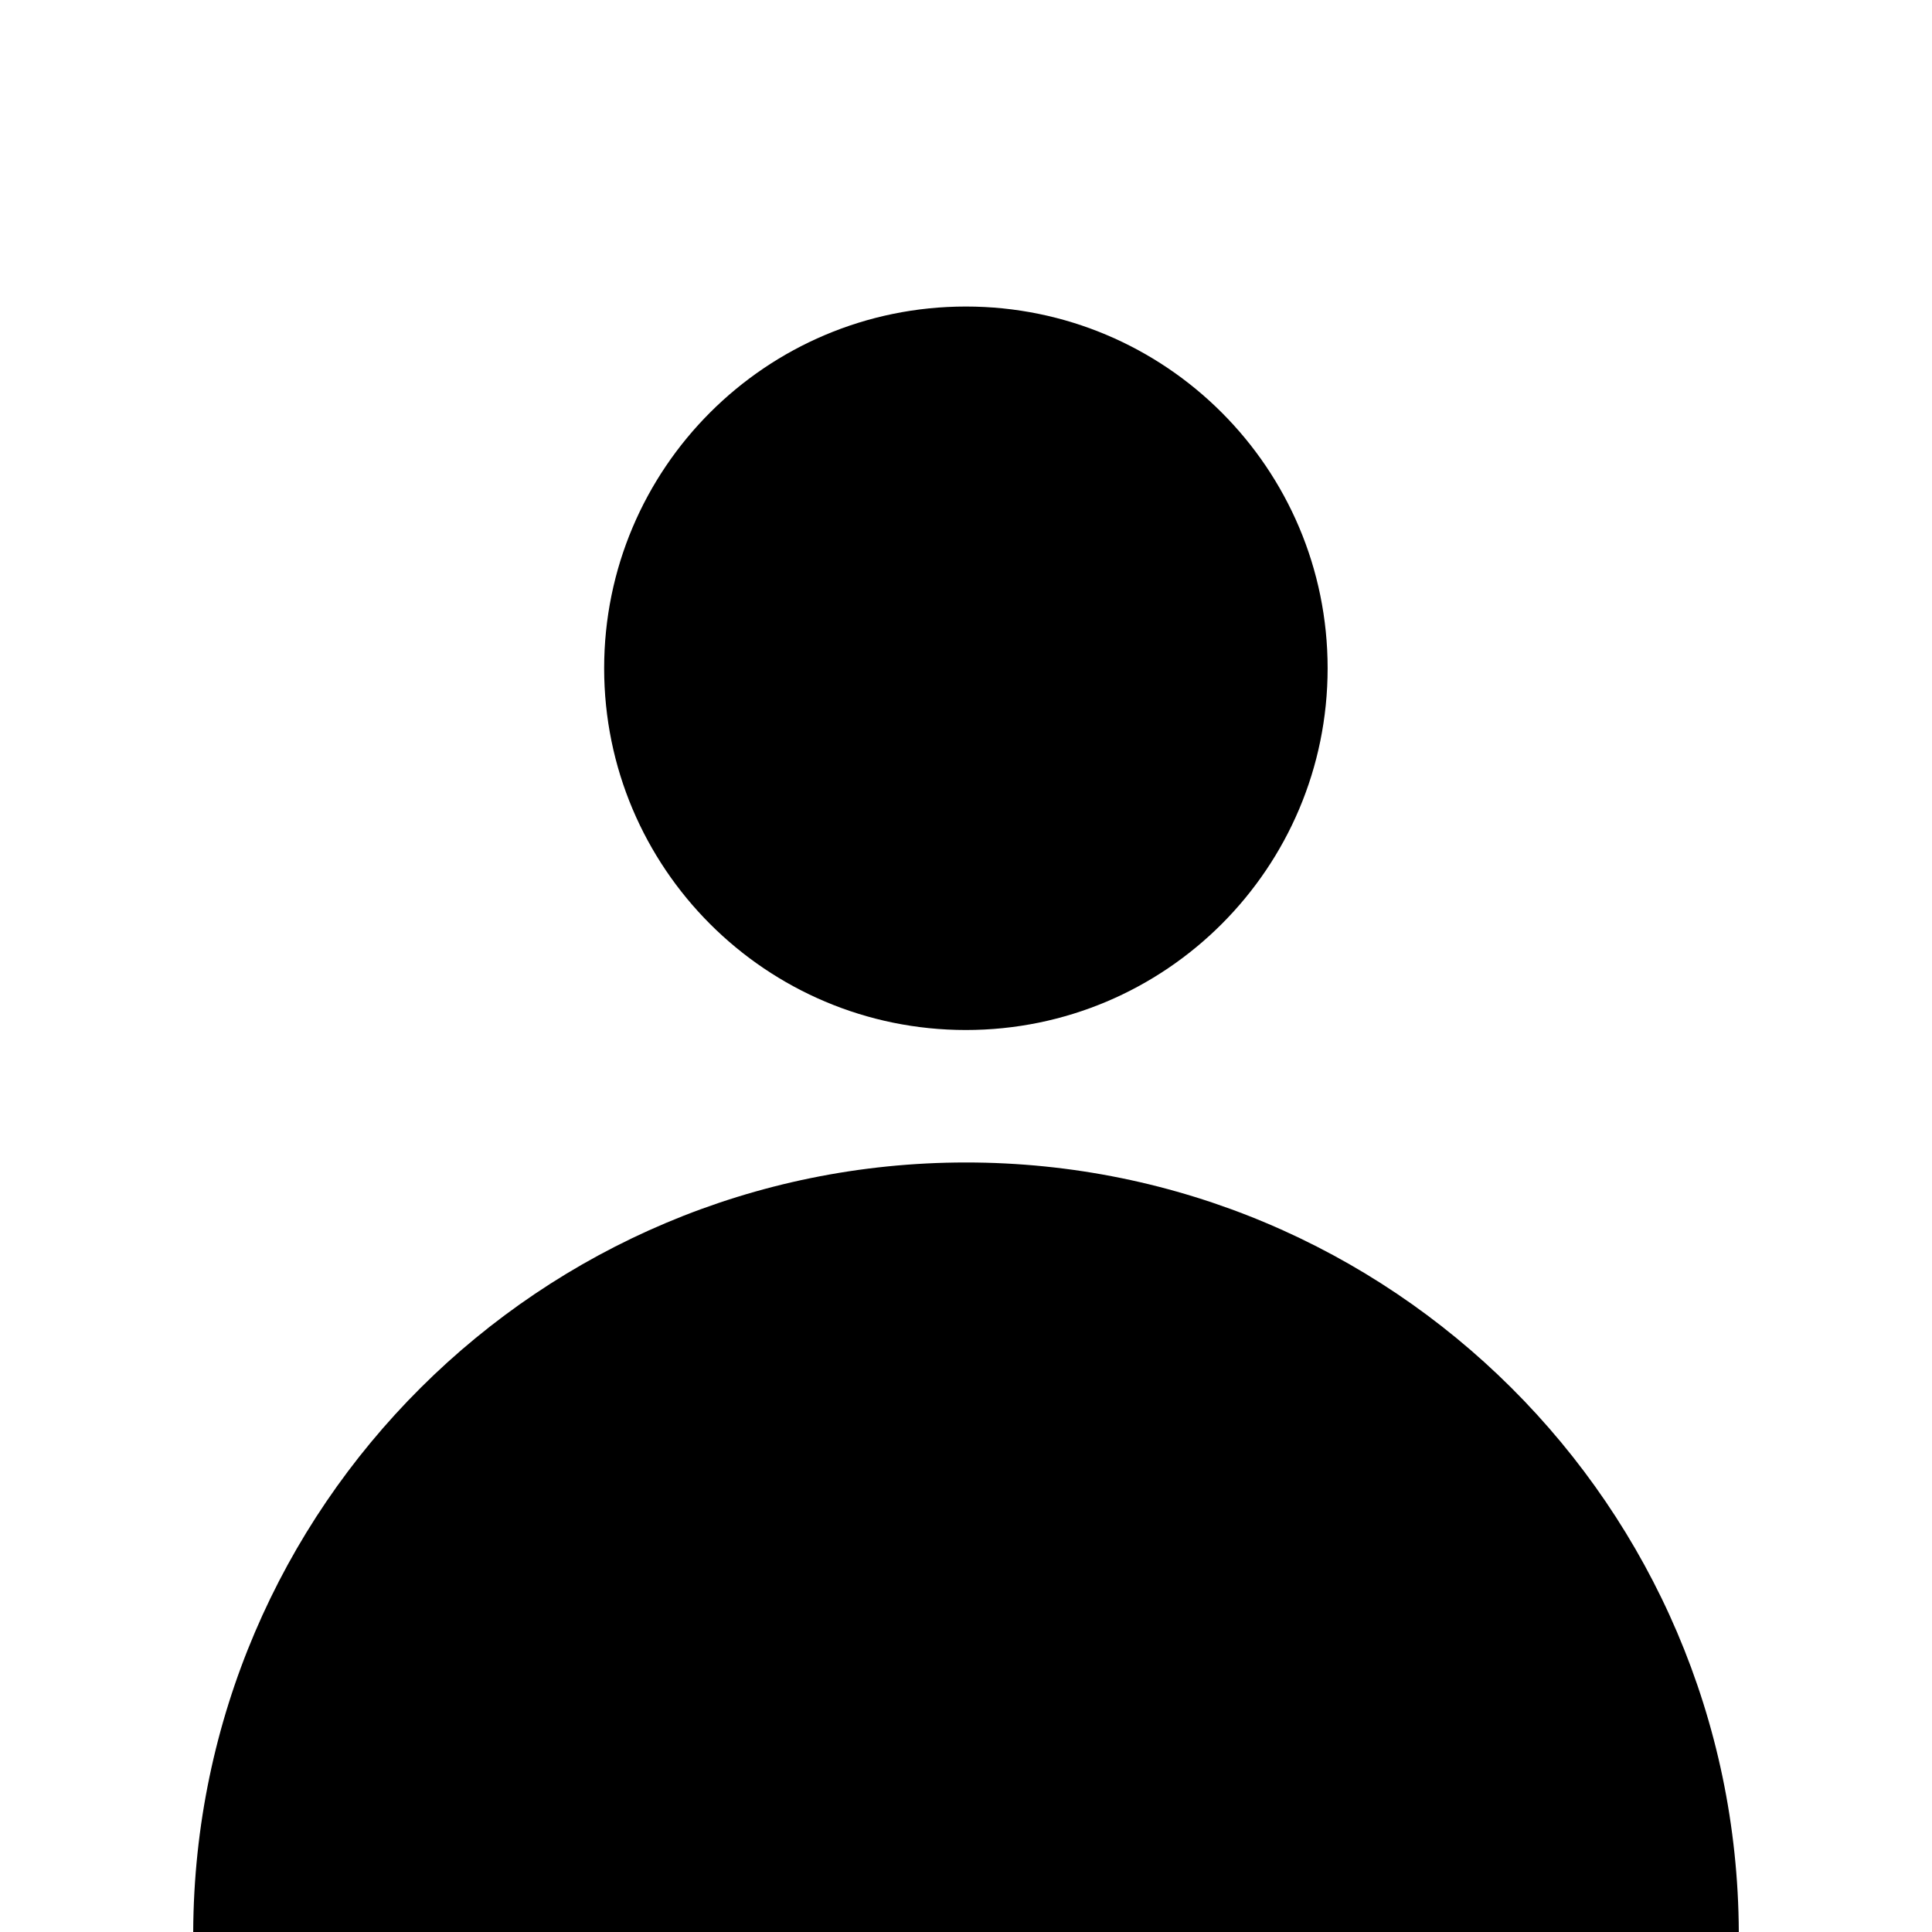
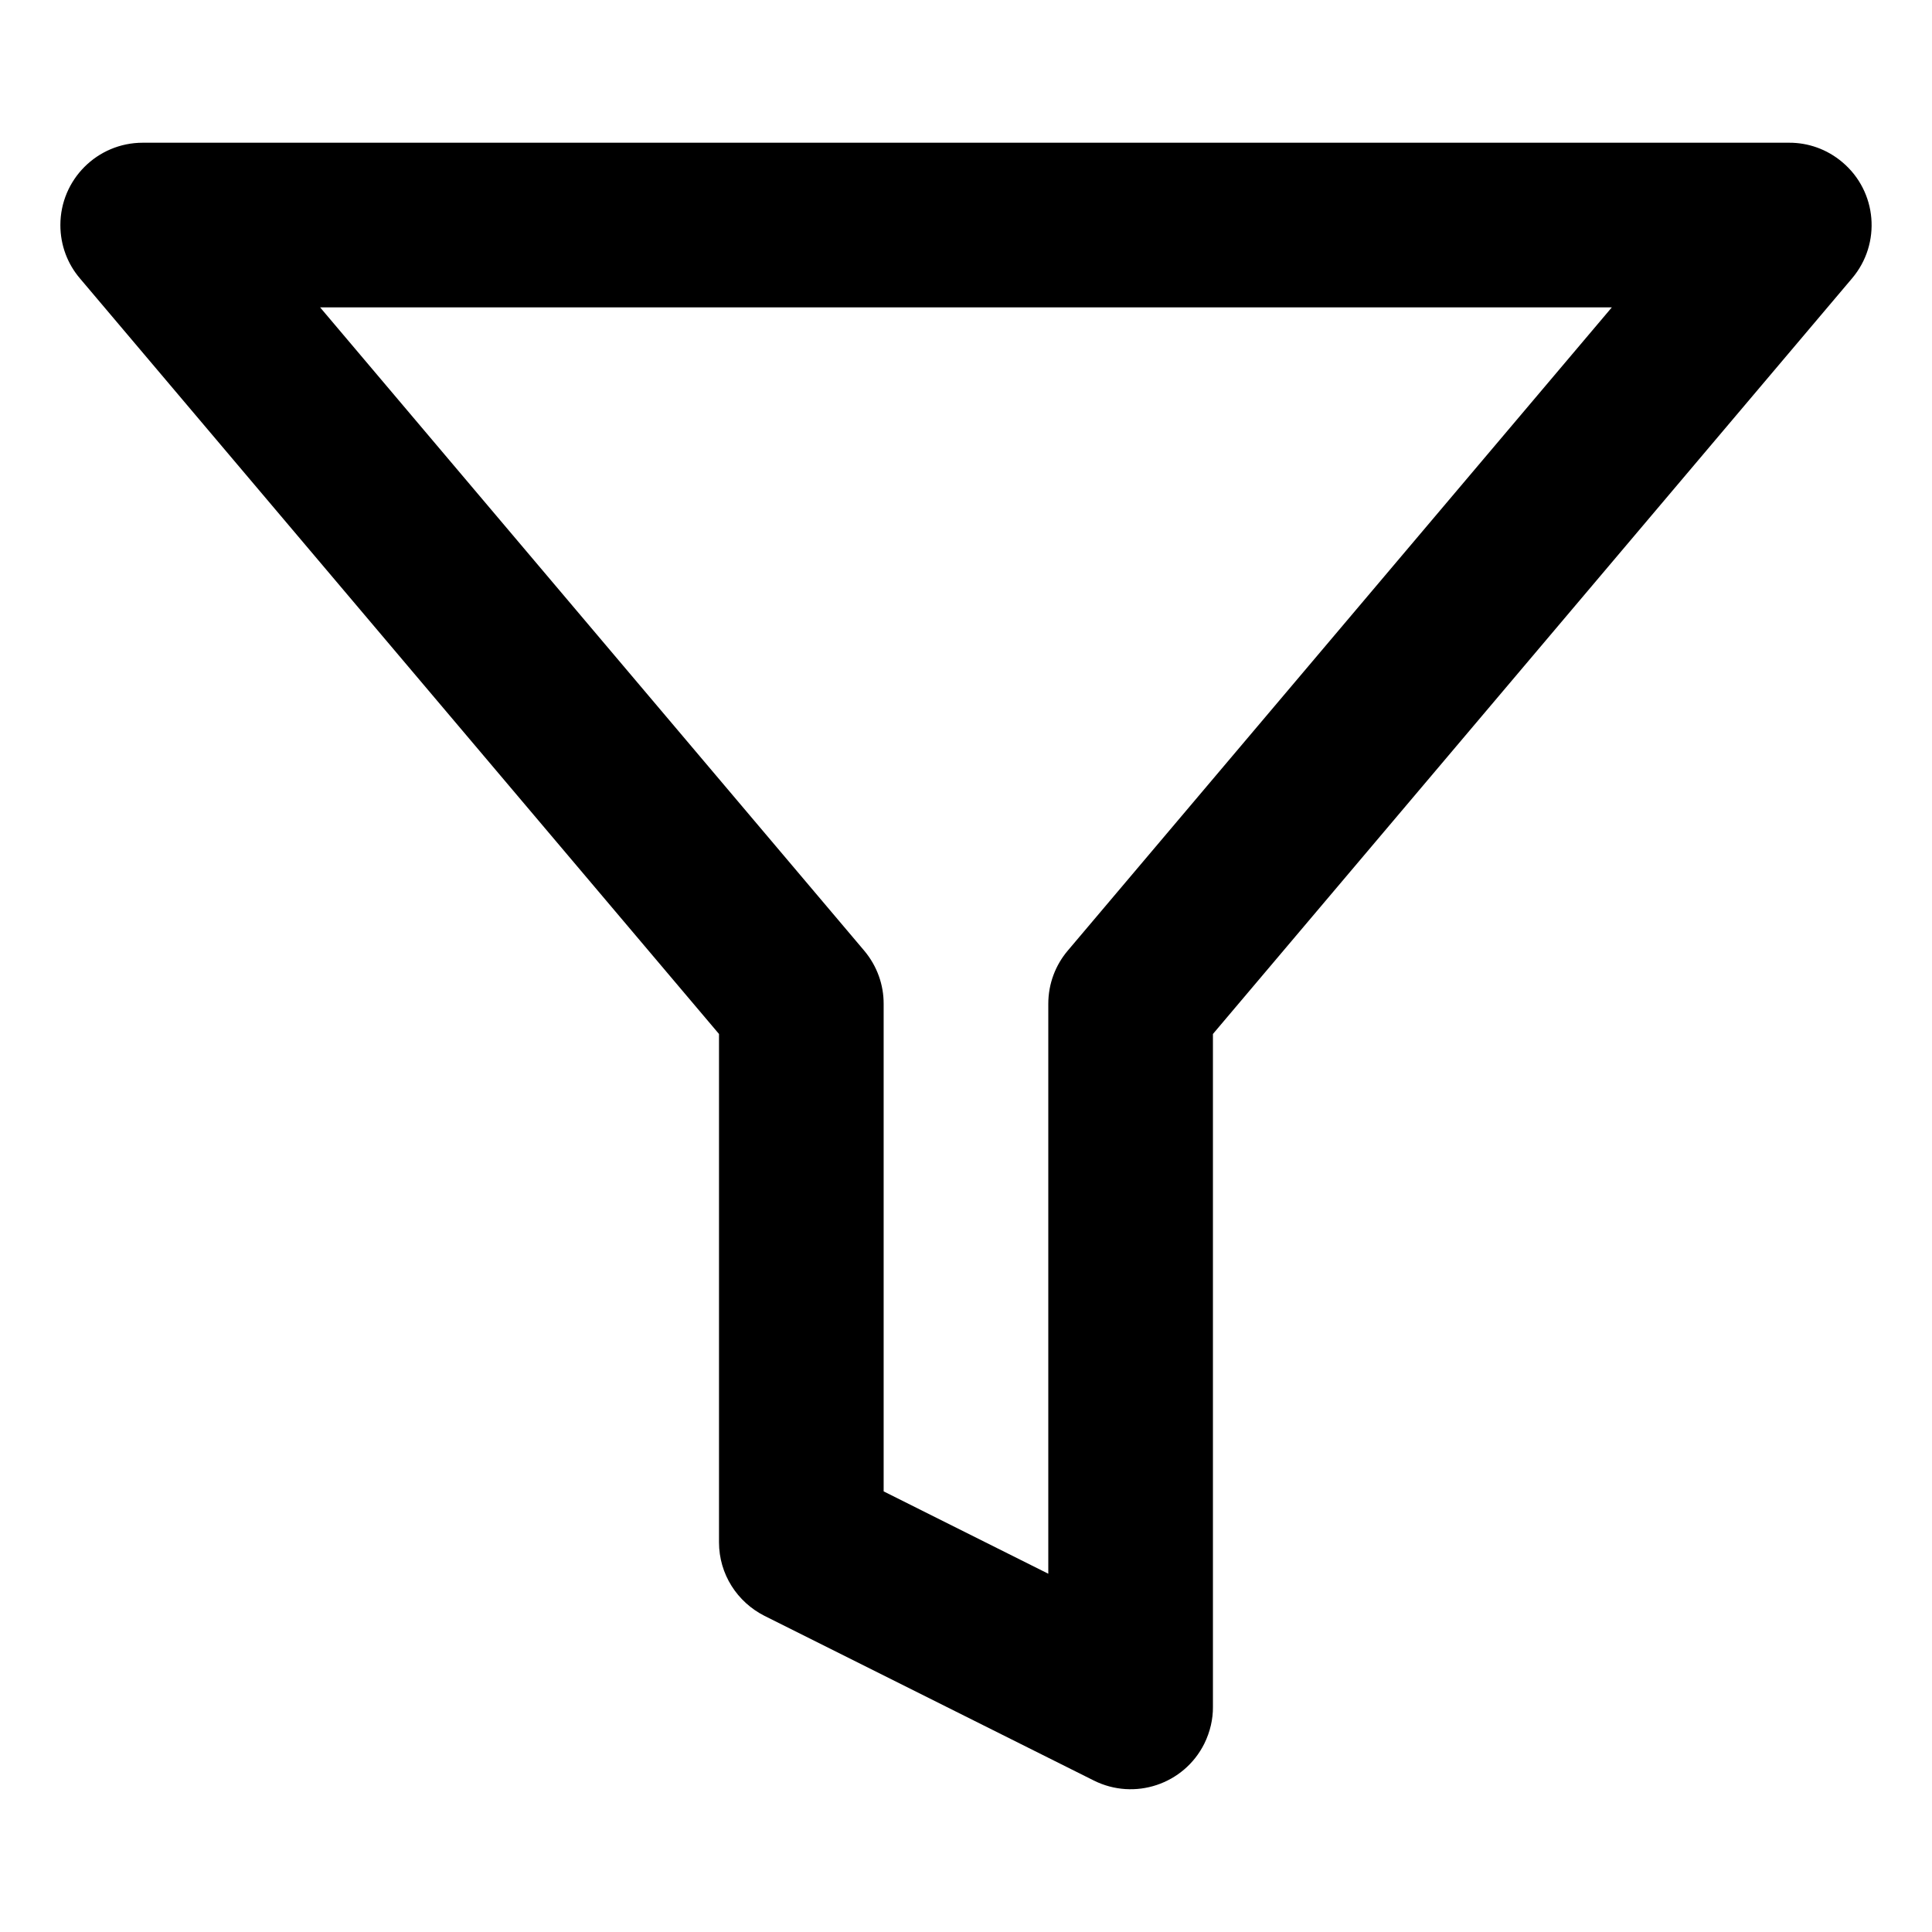
- <svg xmlns="http://www.w3.org/2000/svg" viewBox="0 0 40 40" version="1.1" id="svg6" width="40" height="40">
-   <defs id="defs10" />
-   <g id="g1483" transform="matrix(1.188797,0,0,1.188797,-1.400668,-2.796692)">
-     <path d="m 18,20.291 c 3.479,0 6.3,-2.821 6.3,-6.3 0,-3.479 -2.821,-6.3 -6.3,-6.3 -3.479,0 -6.3,2.821 -6.3,6.3 0,3.479 2.821,6.3 6.3,6.3 z" id="path2" style="stroke-width:0.9" />
-     <path id="path855" style="stroke:none;stroke-width:1.075" d="M 18,22.598 A 13.462,13.462 0 0 0 4.543,36 H 31.461 A 13.462,13.462 0 0 0 18,22.598 Z" />
-   </g>
+ <svg viewBox="0 0 32 32">
+   <path d="M 26.697,5.091 17.685,15.746 c -0.2,0.236 -0.322,0.544 -0.322,0.881 v 9.439 l -2.727,-1.364 v -8.075 c 0.001,-0.31 -0.105,-0.623 -0.322,-0.881 L 5.302,5.091 Z M 29.636,2.364 H 2.364 c -0.753,0 -1.364,0.611 -1.364,1.364 0,0.337 0.121,0.645 0.322,0.881 L 11.909,17.126 v 8.419 c 0,0.53 0.303,0.991 0.754,1.219 l 5.454,2.727 c 0.674,0.337 1.493,0.064 1.83,-0.61 0.098,-0.199 0.145,-0.41 0.143,-0.61 V 17.126 L 30.677,4.609 C 31.164,4.033 31.092,3.173 30.516,2.687 30.259,2.469 29.945,2.363 29.636,2.364 Z" />
</svg>
